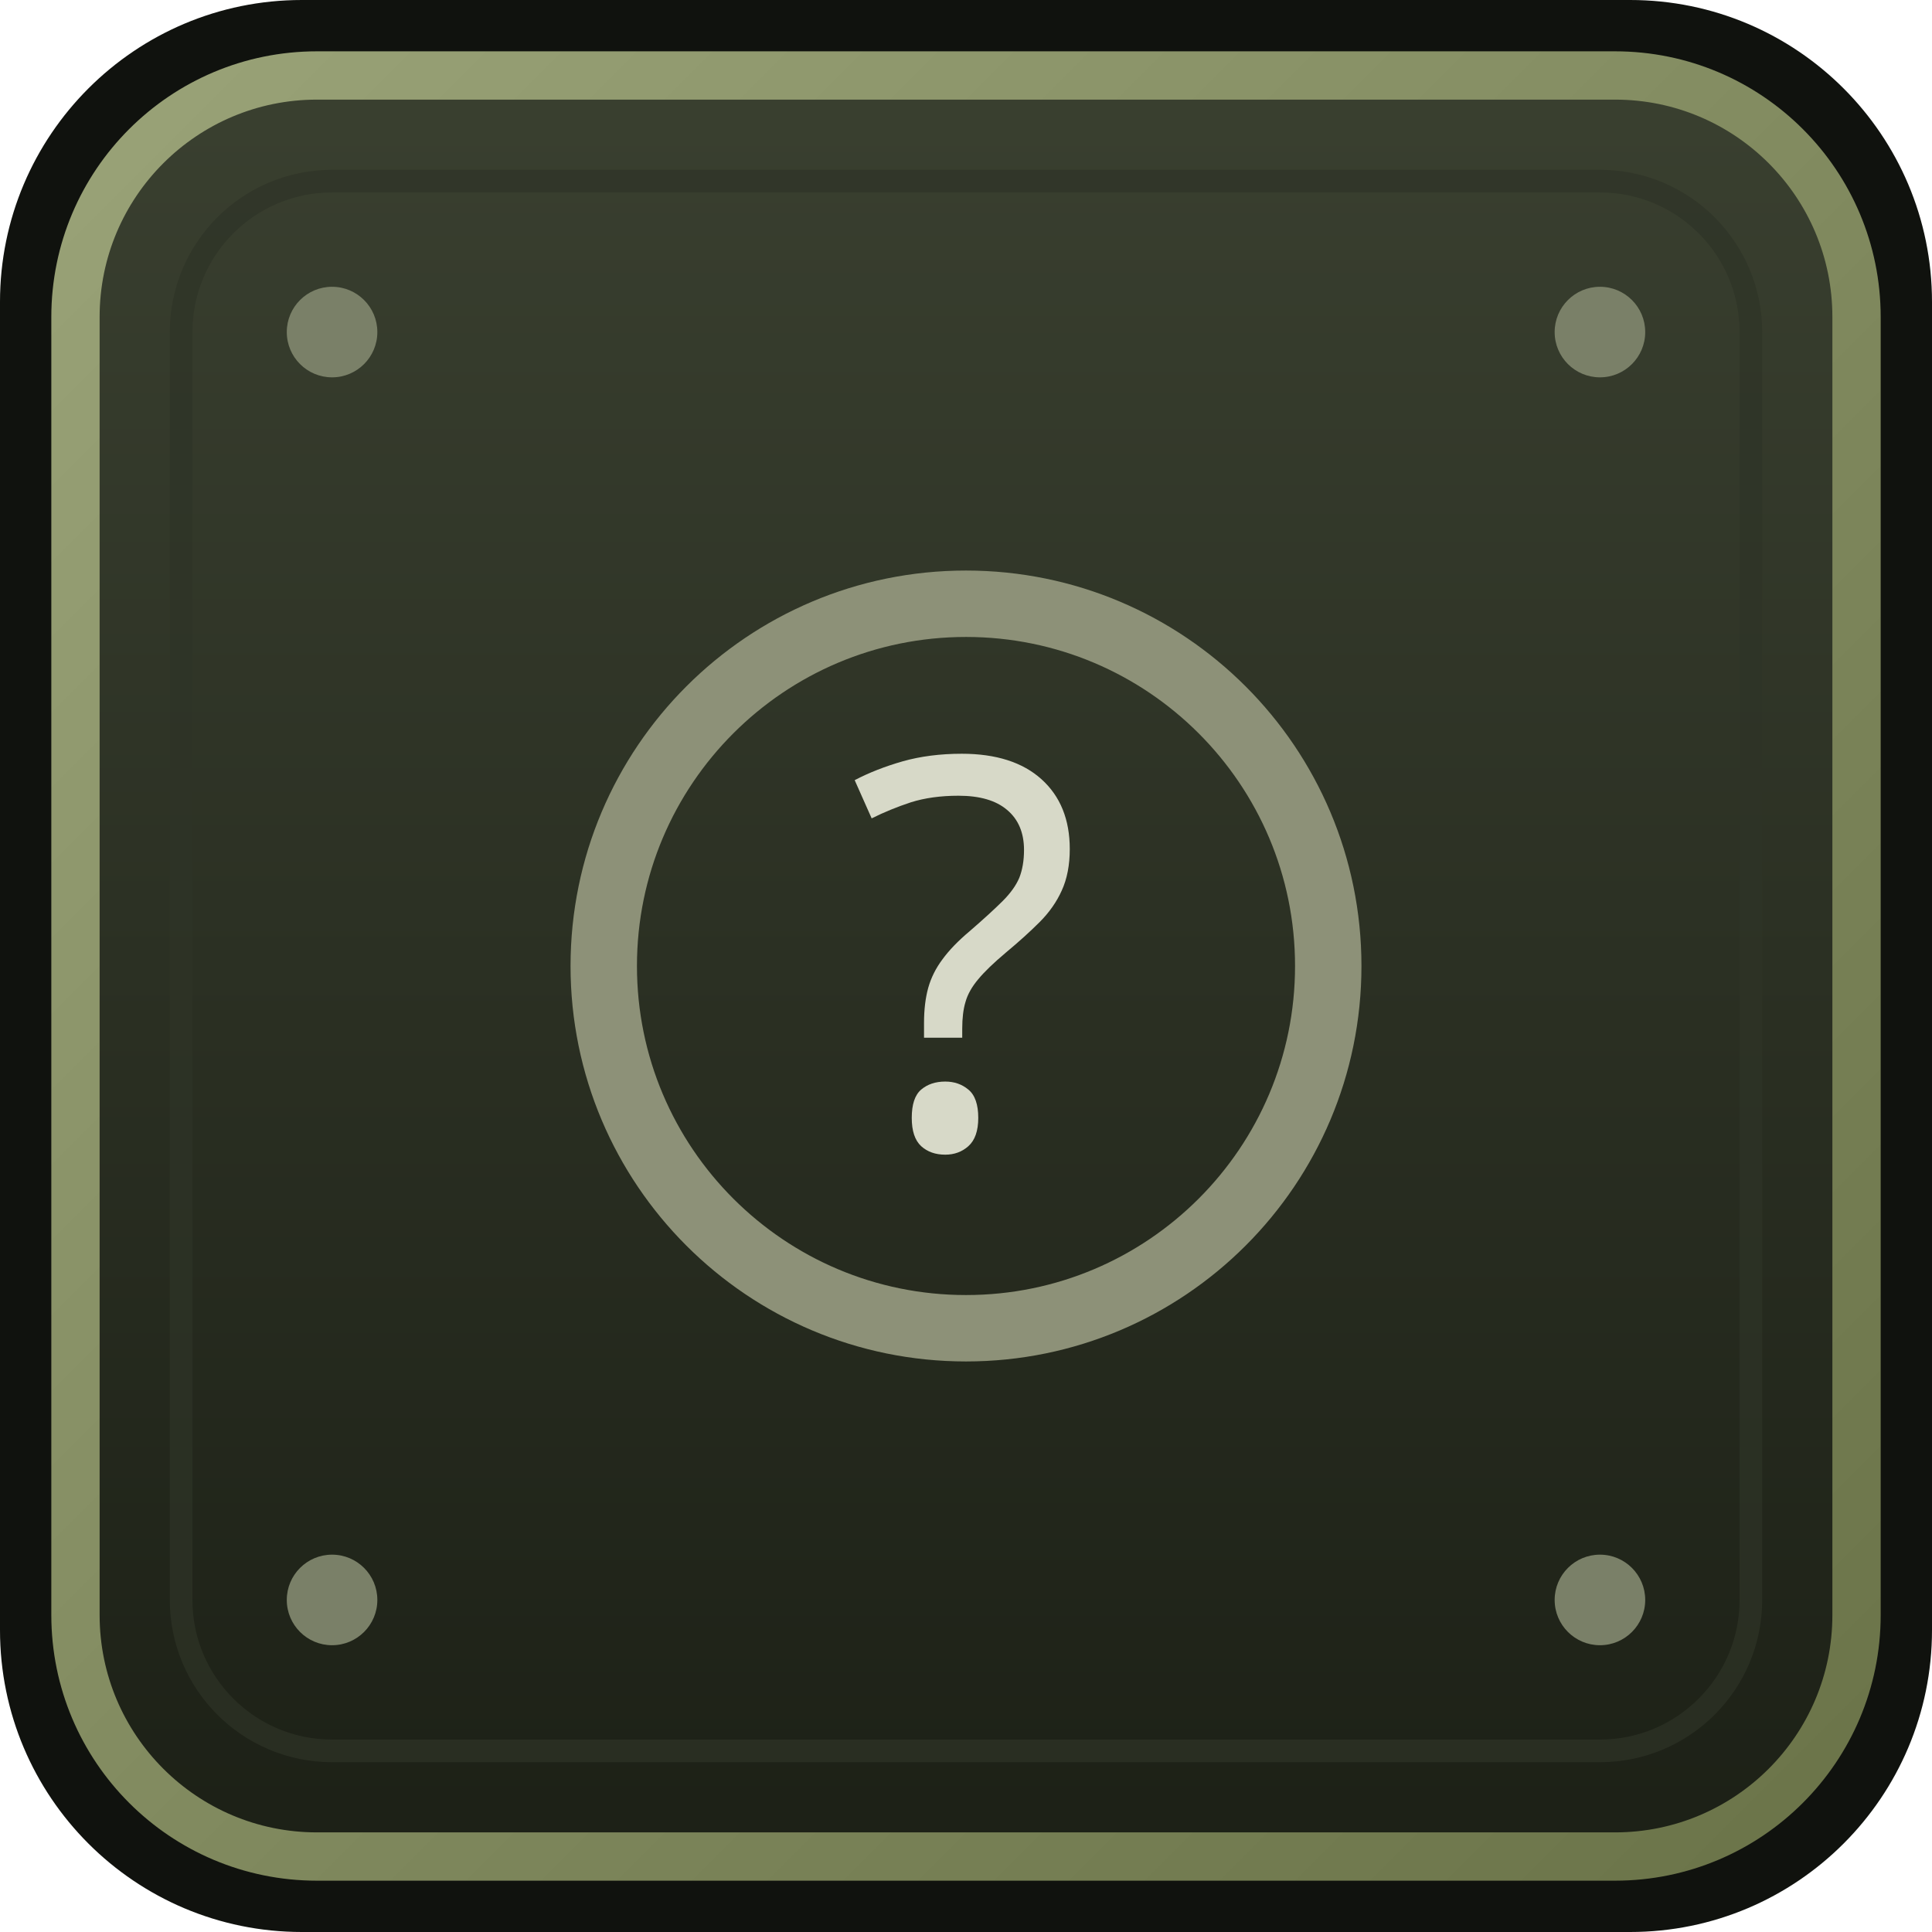
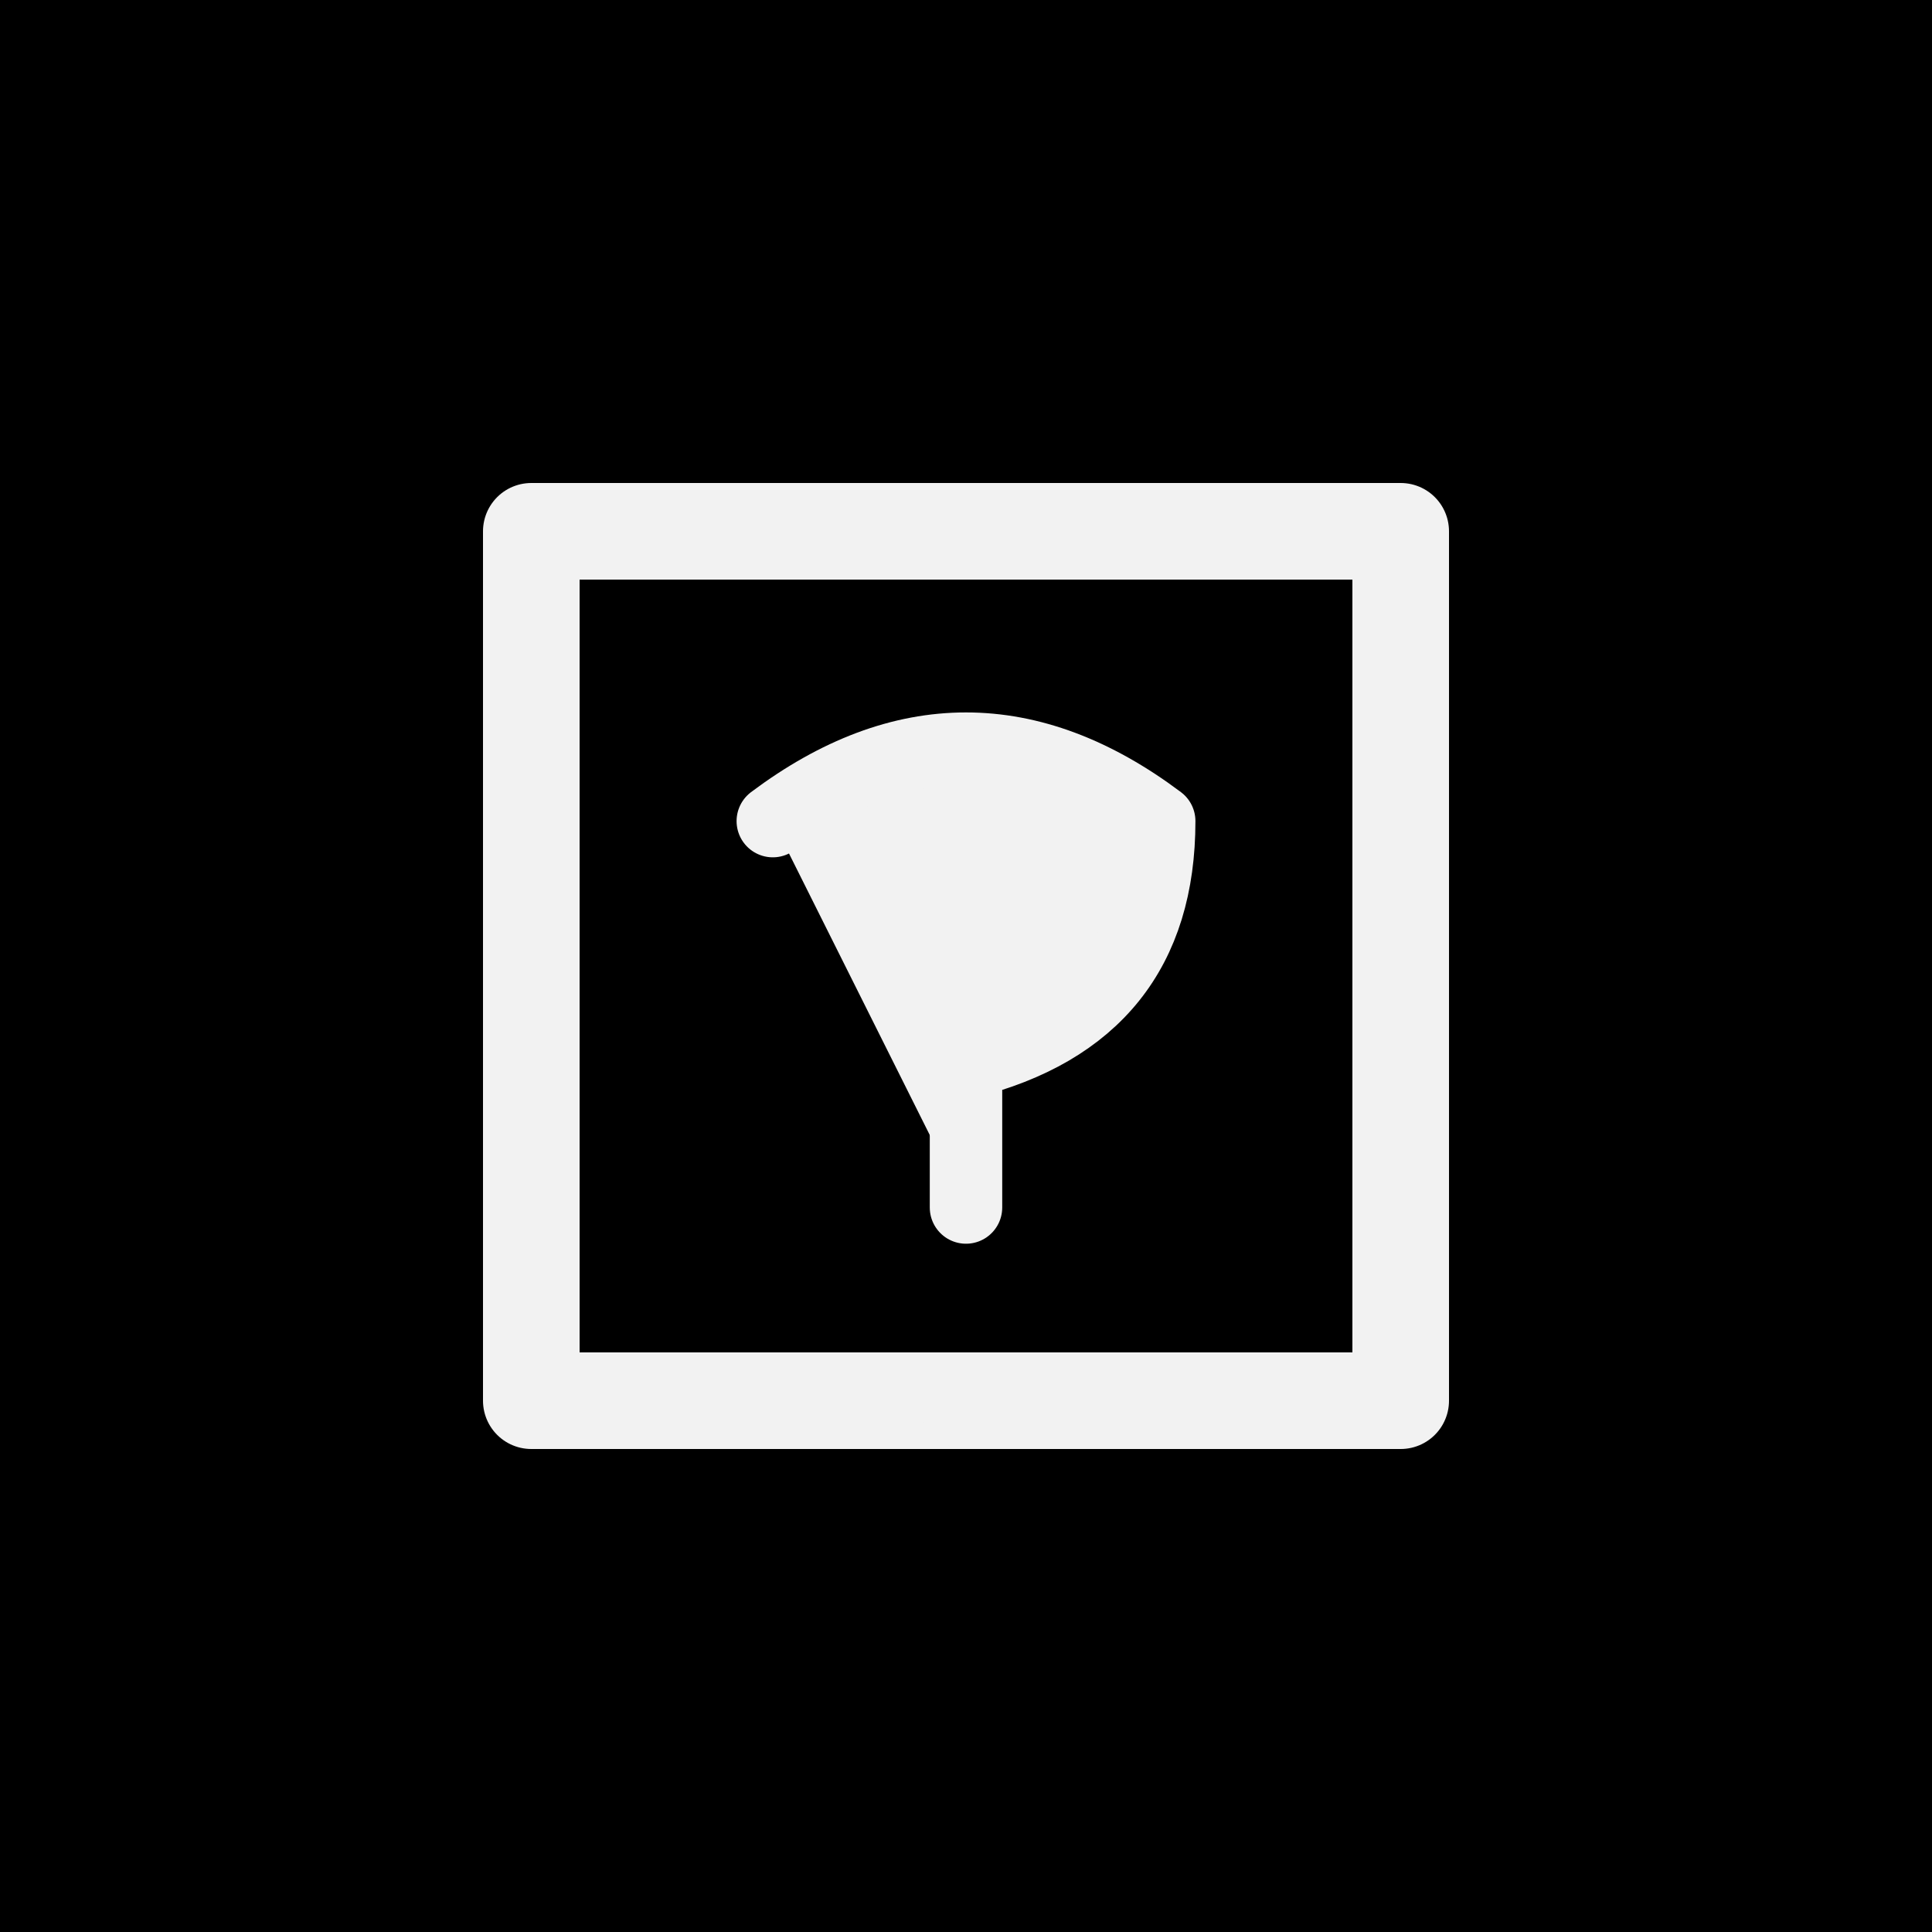
- <svg xmlns="http://www.w3.org/2000/svg" viewBox="0 0 64 64" width="64" height="64" role="img" aria-label="unknown">
-   <defs>
-     <linearGradient id="p-unknown" x1="0" y1="0" x2="0" y2="1">
-       <stop offset="0" stop-color="#3a4030" />
-       <stop offset="1" stop-color="#1c2016" />
-     </linearGradient>
-     <linearGradient id="r-unknown" x1="0" y1="0" x2="1" y2="1">
-       <stop offset="0" stop-color="#9aa378" />
-       <stop offset="1" stop-color="#6a7348" />
-     </linearGradient>
-   </defs>
-   <rect width="64" height="64" rx="10" fill="#10120e" />
-   <rect x="2.5" y="2.5" width="59" height="59" rx="8" fill="url(#p-unknown)" stroke="url(#r-unknown)" stroke-width="1.6" />
-   <rect x="6" y="6" width="52" height="52" rx="5" fill="none" stroke="#2e3326" stroke-width="0.75" opacity="0.7" />
-   <circle cx="11" cy="11" r="1.5" fill="#7a8068" />
-   <circle cx="53" cy="11" r="1.5" fill="#7a8068" />
-   <circle cx="11" cy="53" r="1.5" fill="#7a8068" />
-   <circle cx="53" cy="53" r="1.5" fill="#7a8068" />
-   <circle cx="32" cy="32" r="12" fill="none" stroke="#8d9178" stroke-width="2.2" />
-   <text x="32" y="38" text-anchor="middle" font-size="18" font-family="Trebuchet MS,Verdana,sans-serif" fill="#d7d9c8">?</text>
+ <svg xmlns="http://www.w3.org/2000/svg" viewBox="0 0 80 80" width="80" height="80" role="img" aria-hidden="true">
+   <rect width="80" height="80" fill="#000" />
+   <g fill="#f2f2f2" stroke="#f2f2f2" stroke-width="3" stroke-linejoin="round" stroke-linecap="round">
+     <rect x="22" y="22" width="36" height="36" fill="none" stroke-width="4" />
+     <path d="M32 34 Q40 28 48 34 Q48 42 40 44 L40 50" />
+     <circle cx="40" cy="58" r="2" fill="#f2f2f2" stroke="none" />
+   </g>
</svg>
